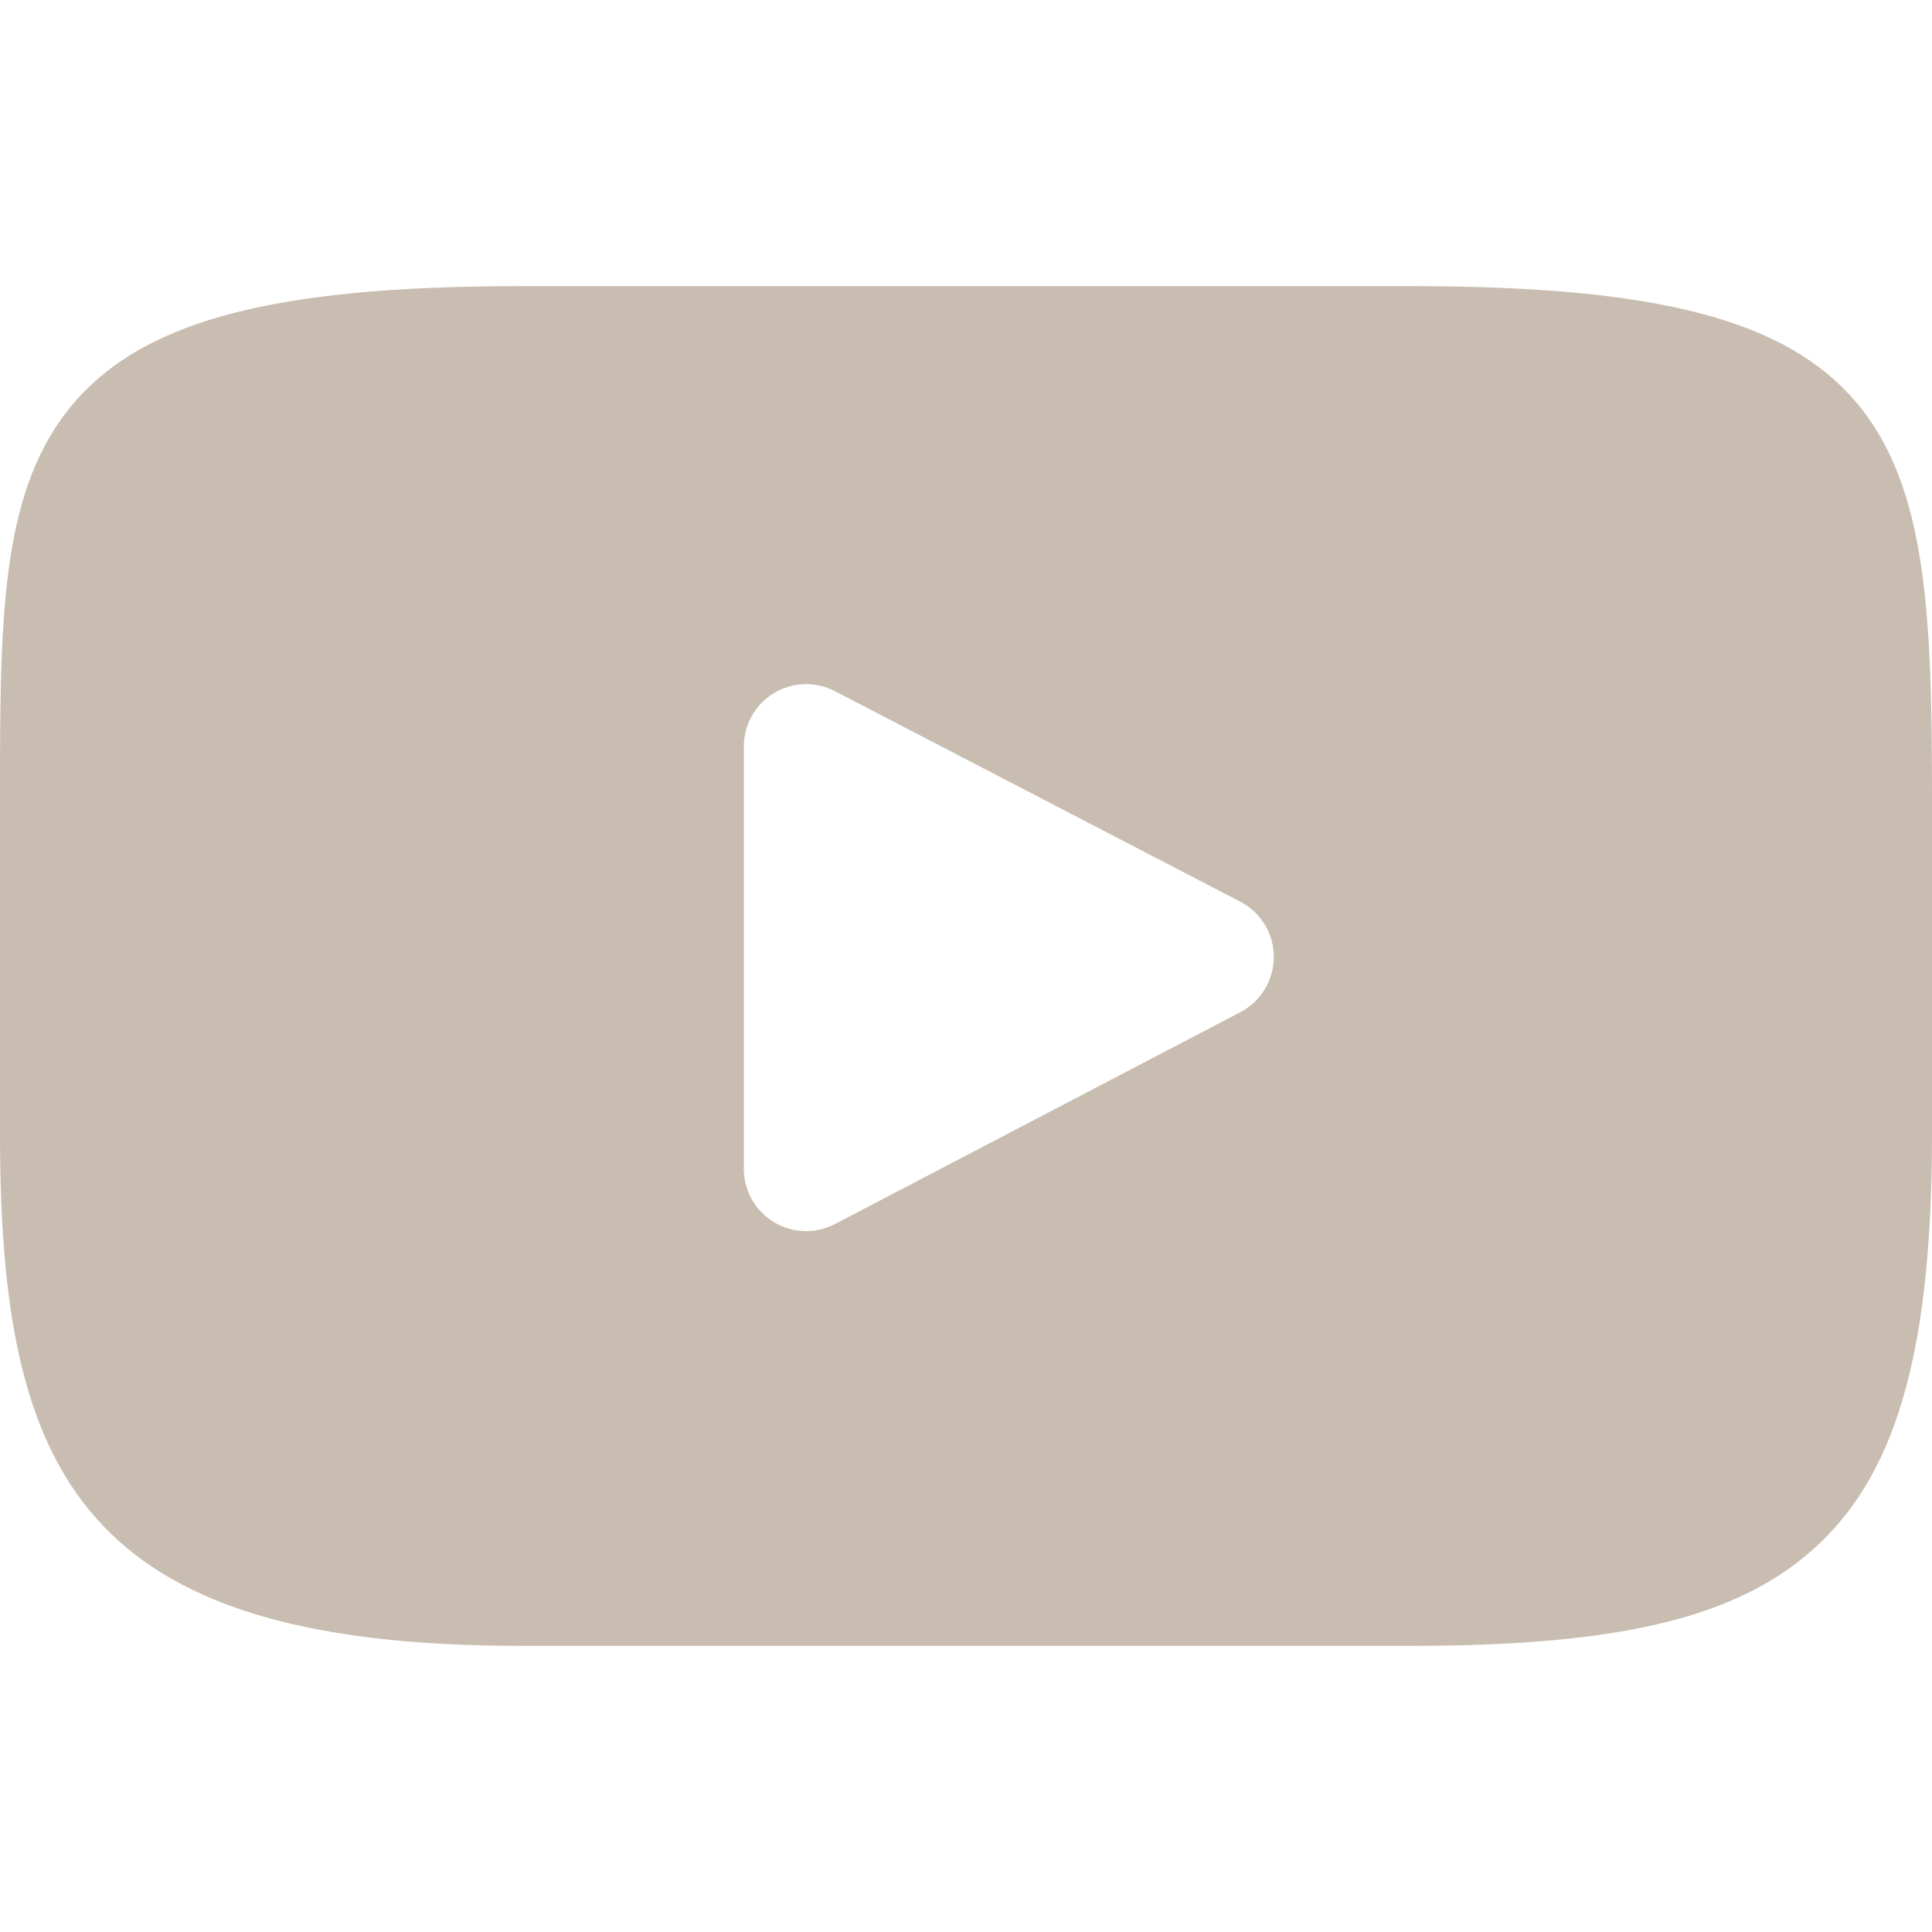
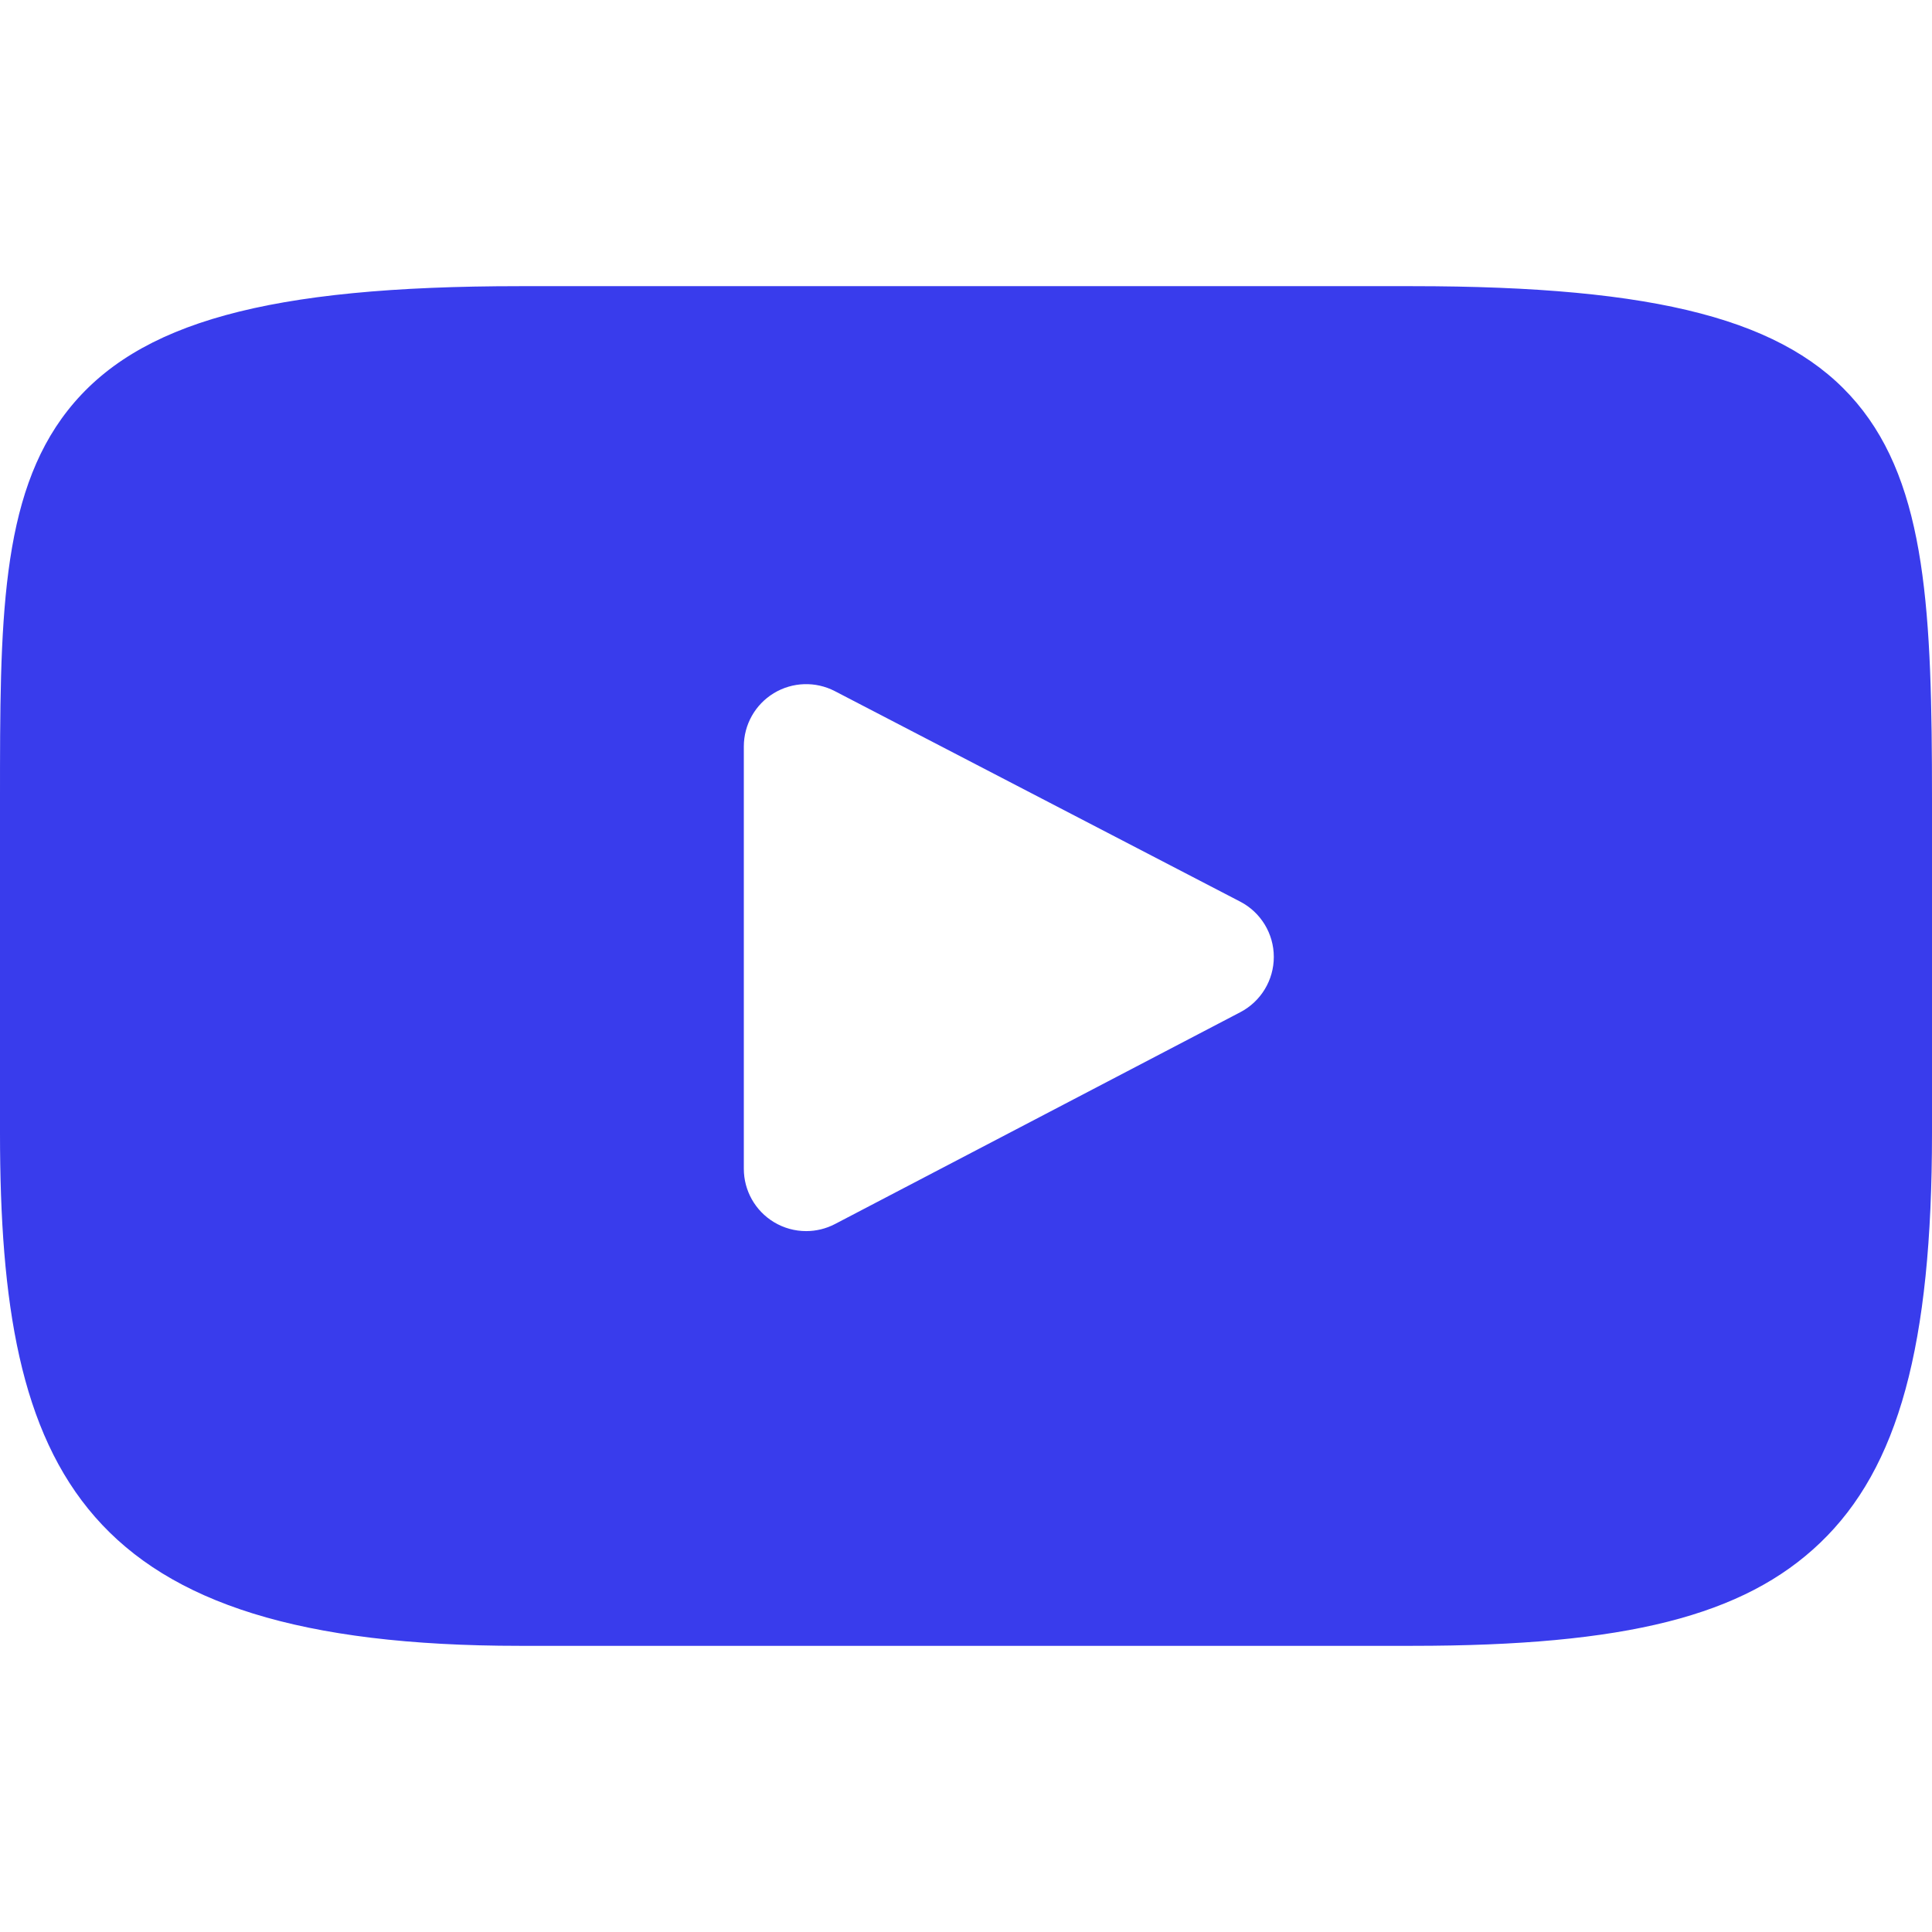
<svg xmlns="http://www.w3.org/2000/svg" version="1.1" id="Layer_1" x="0px" y="0px" viewBox="0 0 310 310" style="enable-background:new 0 0 310 310;" xml:space="preserve" width="120px" height="120px">
  <g id="XMLID_822_">
-     <path id="XMLID_823_" style="fill:#c8bdb0;" d="M297.917,64.645c-11.19-13.302-31.85-18.728-71.306-18.728H83.386c-40.359,0-61.369,5.776-72.517,19.938   C0,79.663,0,100.008,0,128.166v53.669c0,54.551,12.896,82.248,83.386,82.248h143.226c34.216,0,53.176-4.788,65.442-16.527   C304.633,235.518,310,215.863,310,181.835v-53.669C310,98.471,309.159,78.006,297.917,64.645z M199.021,162.41l-65.038,33.991   c-1.454,0.76-3.044,1.137-4.632,1.137c-1.798,0-3.592-0.484-5.181-1.446c-2.992-1.813-4.819-5.056-4.819-8.554v-67.764   c0-3.492,1.822-6.732,4.808-8.546c2.987-1.814,6.702-1.938,9.801-0.328l65.038,33.772c3.309,1.718,5.387,5.134,5.392,8.861   C204.394,157.263,202.325,160.684,199.021,162.41z" />
+     <path id="XMLID_823_" style="fill:#393cec;" d="M297.917,64.645c-11.19-13.302-31.85-18.728-71.306-18.728H83.386c-40.359,0-61.369,5.776-72.517,19.938   C0,79.663,0,100.008,0,128.166v53.669c0,54.551,12.896,82.248,83.386,82.248h143.226c34.216,0,53.176-4.788,65.442-16.527   C304.633,235.518,310,215.863,310,181.835v-53.669C310,98.471,309.159,78.006,297.917,64.645z M199.021,162.41l-65.038,33.991   c-1.454,0.76-3.044,1.137-4.632,1.137c-1.798,0-3.592-0.484-5.181-1.446c-2.992-1.813-4.819-5.056-4.819-8.554v-67.764   c0-3.492,1.822-6.732,4.808-8.546c2.987-1.814,6.702-1.938,9.801-0.328l65.038,33.772c3.309,1.718,5.387,5.134,5.392,8.861   C204.394,157.263,202.325,160.684,199.021,162.41z" />
  </g>
  <g>
</g>
  <g>
</g>
  <g>
</g>
  <g>
</g>
  <g>
</g>
  <g>
</g>
  <g>
</g>
  <g>
</g>
  <g>
</g>
  <g>
</g>
  <g>
</g>
  <g>
</g>
  <g>
</g>
  <g>
</g>
  <g>
</g>
</svg>
